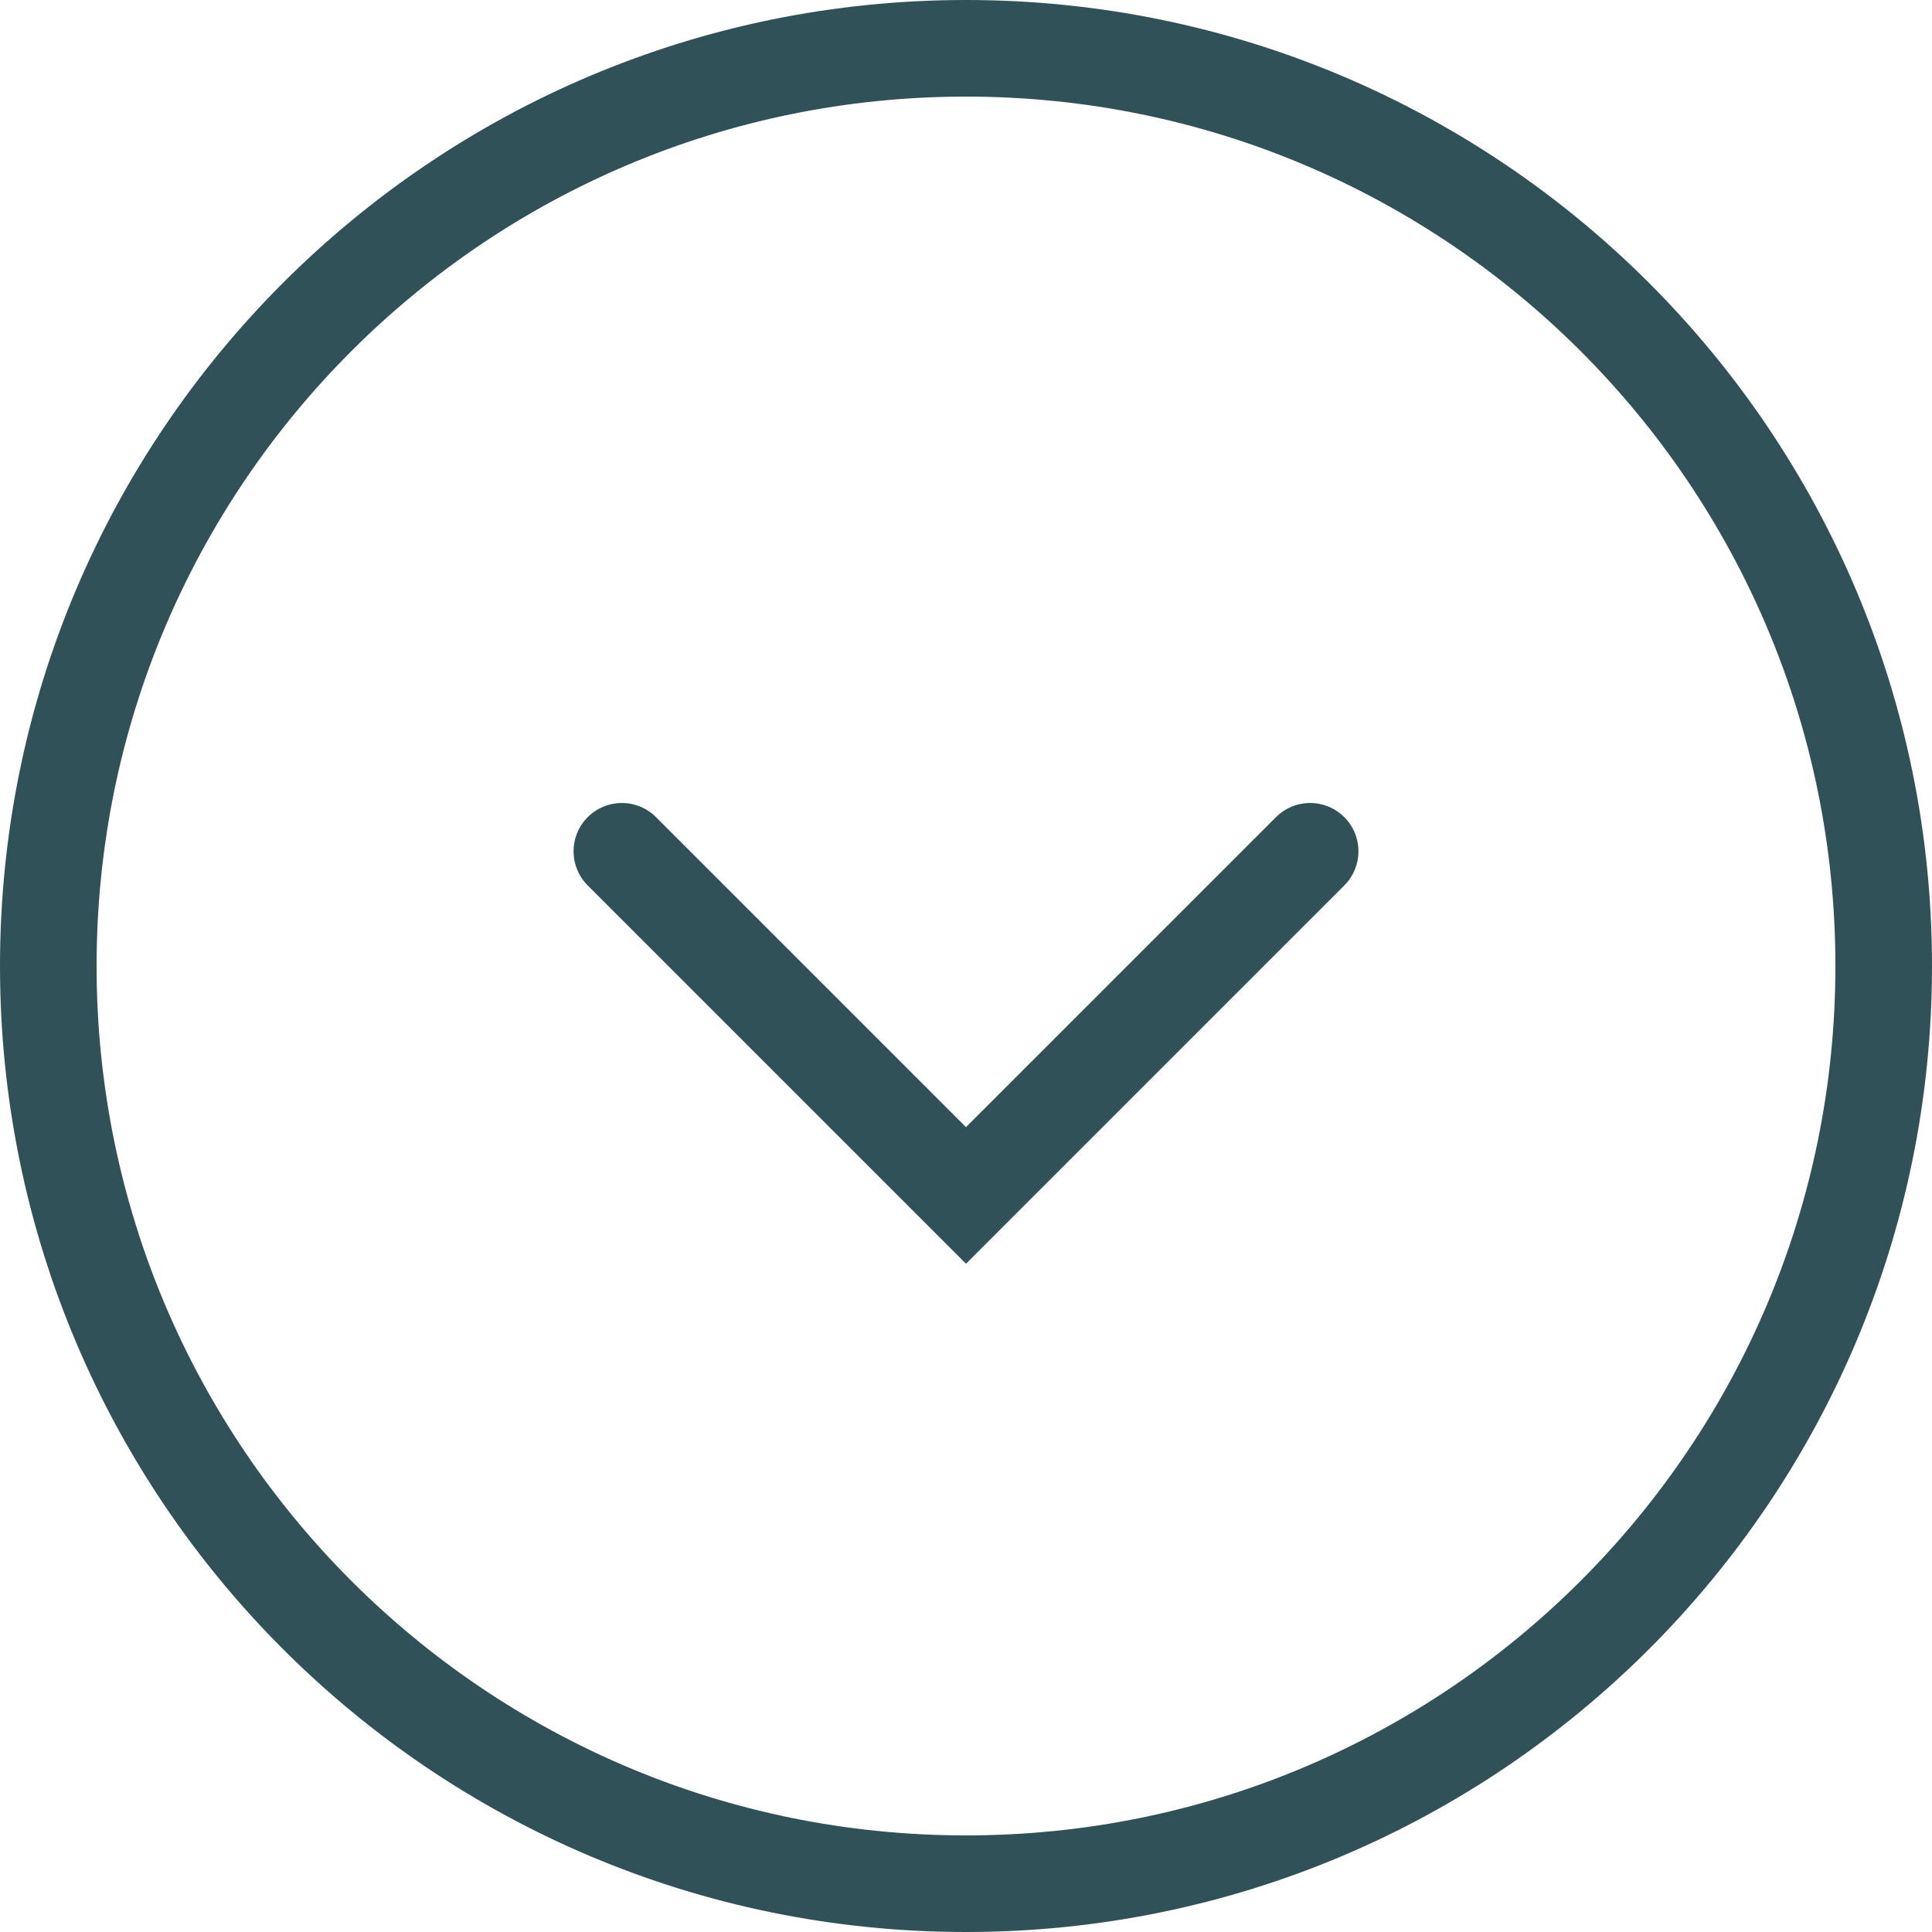
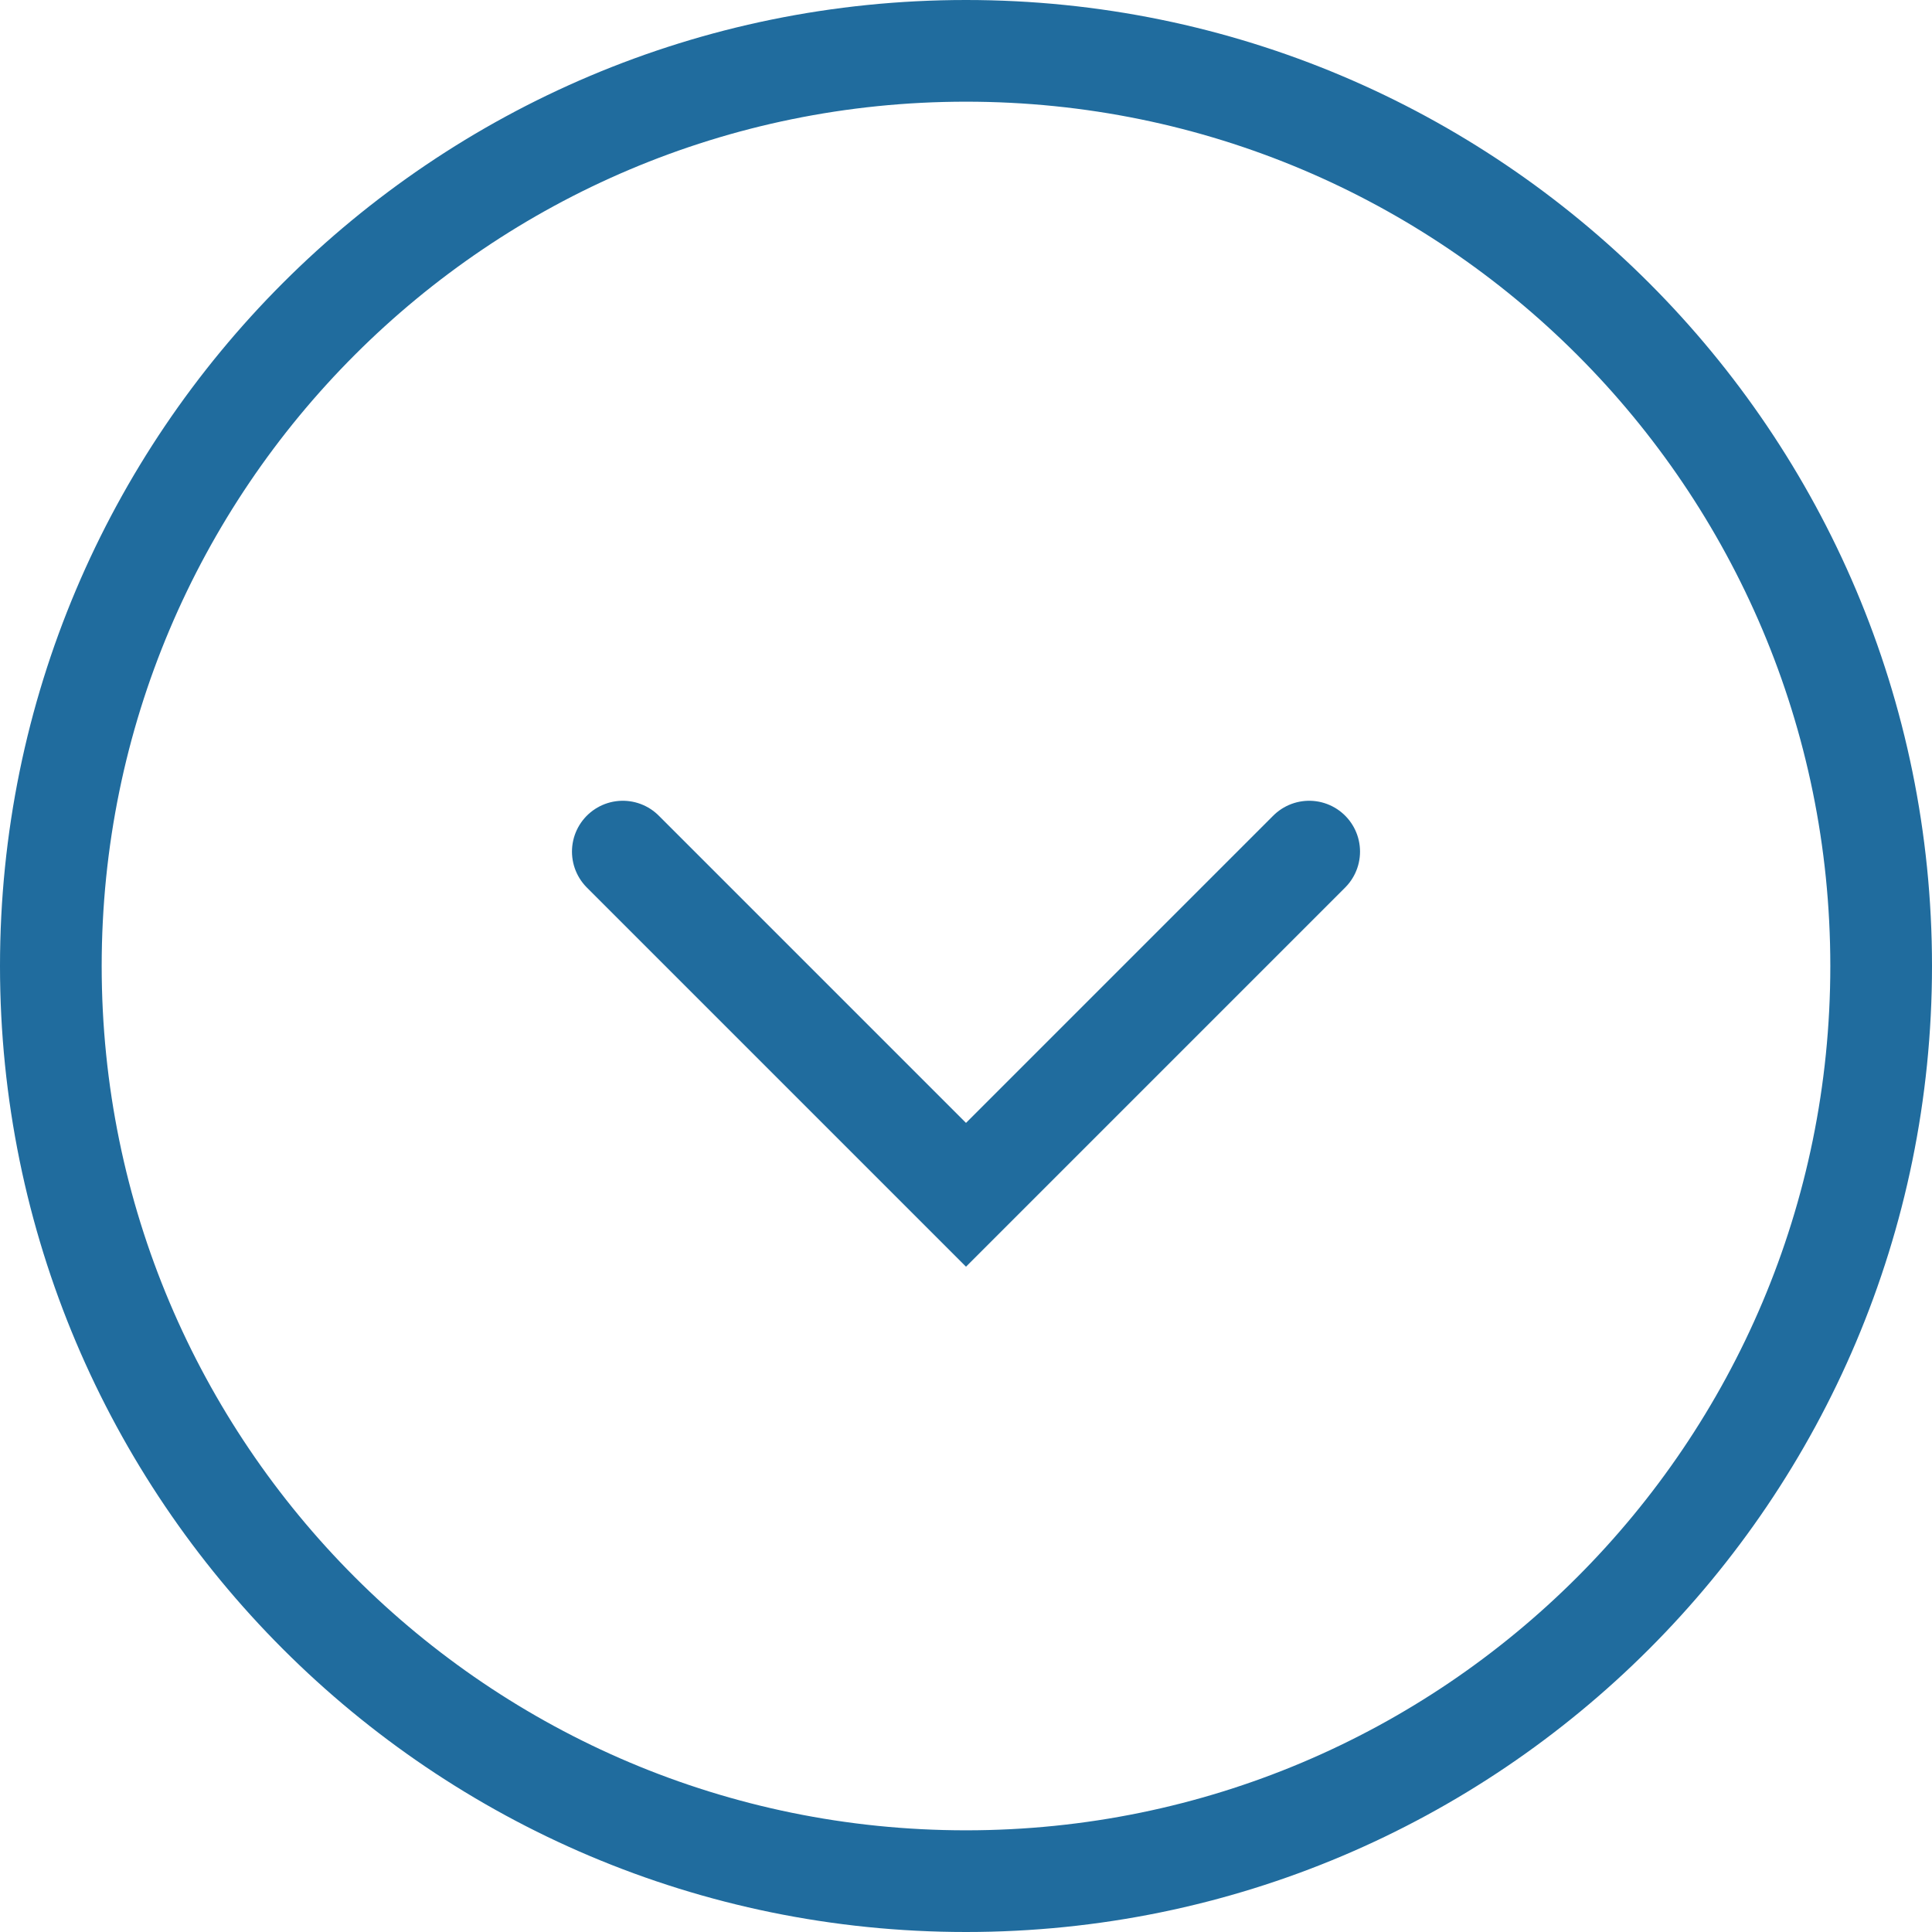
- <svg xmlns="http://www.w3.org/2000/svg" width="40px" height="40px" viewBox="0 0 40 40" version="1.1">
+ <svg xmlns="http://www.w3.org/2000/svg" width="38px" height="38px" viewBox="0 0 38 38" version="1.1">
  <g id="Symbols" stroke="none" stroke-width="1" fill="none" fill-rule="evenodd">
-     <g id="down-arrow" transform="translate(1, 1)" stroke="#315159" stroke-width="2">
-       <circle id="Oval" cx="19" cy="19" r="19" />
-       <polyline id="Line" stroke-linecap="round" points="11.875 16.625 19 23.75 26.125 16.625" />
+     <g id="down-arrow" transform="translate(1, 1)" stroke="#206C9E" stroke-width="2">
+       <circle id="Oval" cx="18" cy="18" r="18" />
+       <polyline id="Line" stroke-linecap="round" points="11.25 15.75 18 22.5 24.75 15.75" />
    </g>
  </g>
</svg>
